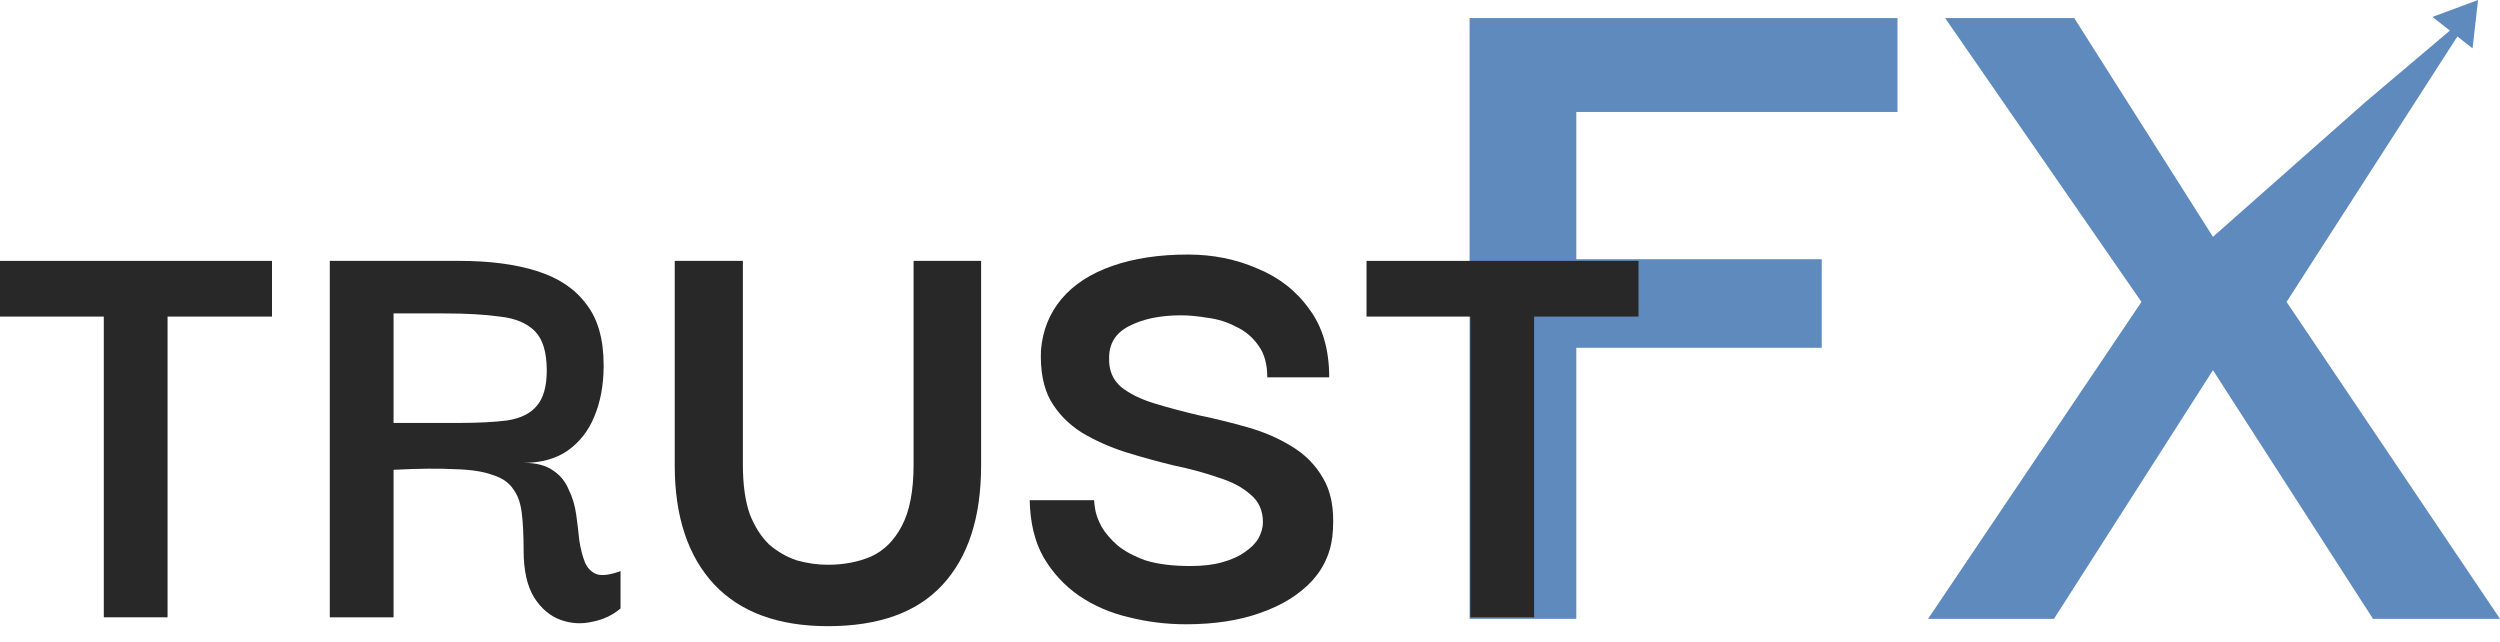
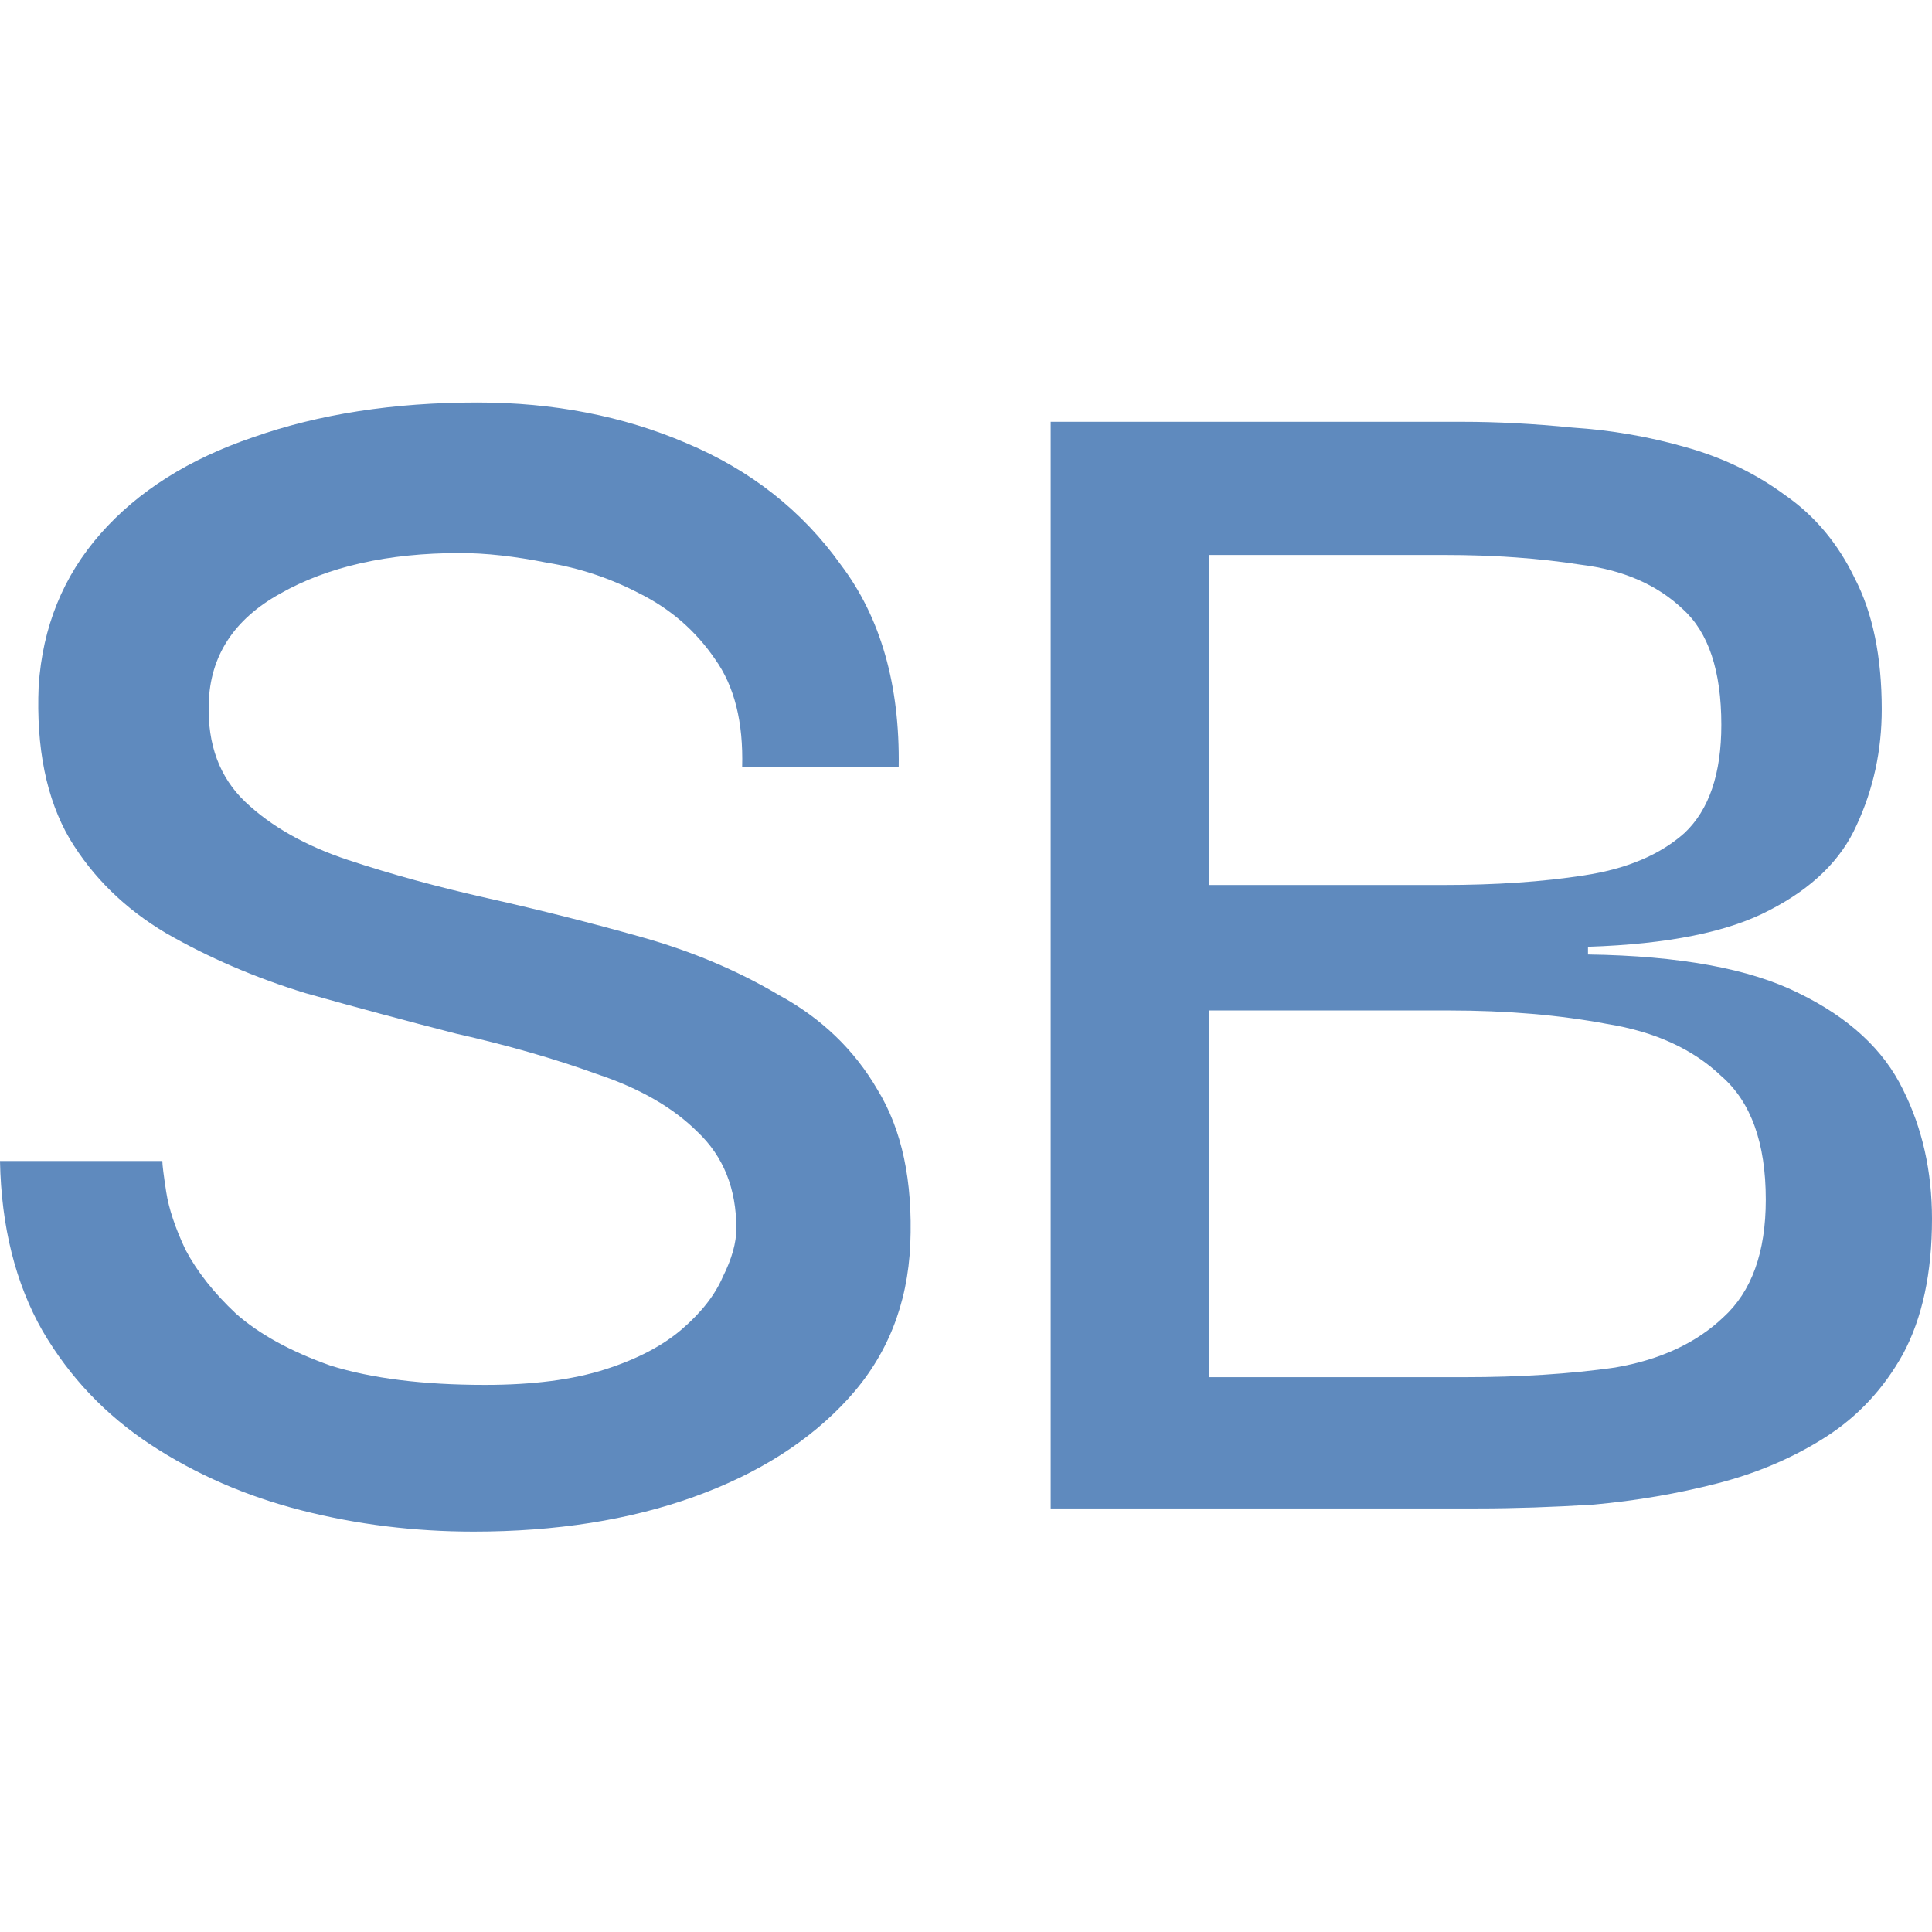
- <svg xmlns="http://www.w3.org/2000/svg" width="148" height="38" viewBox="0 0 148 38" fill="none">
-   <path d="M93.317 36.635H87V1.069H112.332V6.628H93.317V15.346H107.847V20.589H93.317V36.635Z" fill="#5F8ABE" />
-   <path d="M146.375 2.863L145.477 2.159L135.365 17.873L148 36.635H140.482L131.007 21.916L121.595 36.635H114.141L126.774 17.873L115.15 1.069H122.795L131.007 14.02L140 6.069L145.032 1.811L144 1.002L146.702 0L146.375 2.863Z" fill="#5F8ABE" />
-   <path d="M90.819 16.119V36.545H87.043V16.119H90.819ZM80.898 18.742V15.444H97V18.742H80.898Z" fill="#282828" />
-   <path d="M70.213 36.957C69.053 36.957 67.93 36.819 66.844 36.545C65.758 36.295 64.771 35.87 63.883 35.27C63.019 34.671 62.316 33.909 61.773 32.984C61.255 32.06 60.983 30.935 60.959 29.611H64.771C64.771 29.711 64.796 29.911 64.845 30.211C64.895 30.486 65.018 30.81 65.215 31.185C65.438 31.56 65.746 31.922 66.141 32.272C66.56 32.622 67.115 32.922 67.806 33.172C68.522 33.397 69.41 33.509 70.472 33.509C71.212 33.509 71.841 33.434 72.359 33.284C72.902 33.134 73.346 32.934 73.692 32.684C74.062 32.434 74.334 32.16 74.506 31.86C74.679 31.535 74.765 31.223 74.765 30.923C74.765 30.223 74.519 29.674 74.025 29.274C73.556 28.849 72.915 28.512 72.1 28.262C71.311 27.987 70.435 27.75 69.472 27.55C68.534 27.325 67.584 27.062 66.622 26.763C65.684 26.463 64.821 26.076 64.031 25.601C63.241 25.101 62.624 24.464 62.18 23.689C61.761 22.915 61.576 21.928 61.625 20.729C61.724 19.554 62.131 18.542 62.846 17.693C63.562 16.843 64.561 16.194 65.845 15.744C67.128 15.294 68.621 15.069 70.323 15.069C71.804 15.069 73.174 15.344 74.432 15.894C75.715 16.419 76.74 17.218 77.504 18.293C78.294 19.342 78.689 20.691 78.689 22.34H75.024C75.024 21.566 74.852 20.941 74.506 20.466C74.161 19.967 73.717 19.592 73.174 19.342C72.656 19.067 72.1 18.892 71.508 18.817C70.916 18.717 70.385 18.667 69.916 18.667C68.683 18.667 67.658 18.88 66.844 19.304C66.054 19.704 65.66 20.329 65.66 21.178C65.635 21.903 65.869 22.478 66.363 22.902C66.856 23.302 67.51 23.627 68.325 23.877C69.139 24.127 70.027 24.364 70.99 24.589C71.952 24.789 72.915 25.026 73.877 25.301C74.839 25.576 75.703 25.951 76.468 26.425C77.258 26.9 77.875 27.525 78.319 28.299C78.788 29.074 78.985 30.086 78.911 31.335C78.862 32.51 78.454 33.521 77.689 34.371C76.925 35.195 75.9 35.833 74.617 36.282C73.359 36.732 71.891 36.957 70.213 36.957Z" fill="#282828" />
-   <path d="M49.013 37.069C46.077 37.069 43.831 36.245 42.276 34.596C40.722 32.922 39.944 30.573 39.944 27.55V15.444H43.979V27.512C43.979 28.687 44.115 29.661 44.386 30.436C44.682 31.185 45.065 31.785 45.534 32.235C46.027 32.659 46.57 32.972 47.162 33.172C47.779 33.346 48.396 33.434 49.013 33.434C49.951 33.434 50.802 33.272 51.567 32.947C52.332 32.597 52.937 31.997 53.381 31.148C53.85 30.273 54.084 29.061 54.084 27.512V15.444H58.082V27.55C58.082 30.623 57.317 32.984 55.787 34.633C54.282 36.257 52.024 37.069 49.013 37.069Z" fill="#282828" />
-   <path d="M19.523 36.545V15.444H27.186C28.987 15.444 30.517 15.644 31.776 16.044C33.059 16.444 34.033 17.093 34.7 17.993C35.391 18.867 35.736 20.079 35.736 21.628C35.736 22.777 35.551 23.789 35.181 24.664C34.835 25.513 34.305 26.188 33.589 26.688C32.898 27.162 32.035 27.4 30.998 27.4C31.738 27.4 32.318 27.55 32.738 27.85C33.157 28.124 33.466 28.499 33.663 28.974C33.885 29.424 34.033 29.911 34.107 30.436C34.181 30.96 34.243 31.473 34.292 31.972C34.367 32.472 34.478 32.909 34.626 33.284C34.774 33.634 35.008 33.871 35.329 33.996C35.65 34.096 36.119 34.034 36.736 33.809V36.02C36.267 36.42 35.711 36.682 35.07 36.807C34.428 36.957 33.799 36.919 33.182 36.694C32.565 36.47 32.047 36.032 31.627 35.383C31.208 34.708 30.998 33.771 30.998 32.572C30.998 31.697 30.961 30.96 30.887 30.361C30.813 29.761 30.64 29.286 30.369 28.936C30.122 28.562 29.715 28.287 29.147 28.112C28.605 27.912 27.864 27.8 26.927 27.775C25.989 27.725 24.78 27.737 23.299 27.812V36.545H19.523ZM23.299 25.039H27.038C28.271 25.039 29.271 24.989 30.036 24.889C30.825 24.764 31.405 24.477 31.776 24.027C32.17 23.577 32.368 22.877 32.368 21.928C32.368 20.854 32.133 20.079 31.664 19.604C31.196 19.13 30.505 18.842 29.592 18.742C28.703 18.617 27.605 18.555 26.297 18.555H23.299V25.039Z" fill="#282828" />
-   <path d="M9.92 16.119V36.545H6.145V16.119H9.92ZM0 18.742V15.444H16.102V18.742H0Z" fill="#282828" />
+ <svg xmlns="http://www.w3.org/2000/svg" width="600" height="600" viewBox="0 0 600 600" fill="none">
+   <path d="M326.302 468.457V130.994H454.148C464.952 130.994 476.356 131.594 488.36 132.793C500.364 133.592 511.969 135.59 523.173 138.787C534.777 141.983 545.18 146.978 554.384 153.772C563.587 160.165 570.79 168.757 575.991 179.546C581.593 190.335 584.394 203.921 584.394 220.305C584.394 233.092 581.793 245.08 576.592 256.269C571.79 267.058 562.787 275.849 549.582 282.643C536.777 289.436 517.971 293.232 493.162 294.031V296.429C521.572 296.829 543.38 300.824 558.585 308.417C574.191 316.009 584.995 325.999 590.997 338.387C596.999 350.375 600 363.762 600 378.547C600 395.33 596.999 409.316 590.997 420.505C584.995 431.294 576.992 439.885 566.988 446.279C556.985 452.673 545.781 457.468 533.376 460.665C520.972 463.861 508.167 466.059 494.963 467.258C482.158 468.057 470.154 468.457 458.95 468.457H326.302ZM375.52 427.698H454.748C471.954 427.698 487.56 426.699 501.565 424.701C515.57 422.303 526.774 417.108 535.177 409.116C543.98 401.124 548.381 388.936 548.381 372.553C548.381 354.97 543.78 342.183 534.577 334.191C525.773 325.8 513.969 320.405 499.164 318.007C484.359 315.21 467.953 313.811 449.946 313.811H375.52V427.698ZM375.52 274.85H448.146C464.552 274.85 479.157 273.851 491.961 271.853C505.166 269.855 515.57 265.46 523.173 258.667C530.775 251.474 534.577 240.285 534.577 225.1C534.577 208.317 530.575 196.329 522.572 189.136C514.569 181.544 503.966 176.948 490.761 175.35C477.956 173.352 463.951 172.353 448.746 172.353H375.52V274.85Z" fill="#5F8ABE" />
+   <path d="M147.052 475.649C128.646 475.649 110.84 473.451 93.633 469.056C76.427 464.66 60.822 457.867 46.817 448.676C32.812 439.485 21.608 427.697 13.205 413.312C4.802 398.526 0.4 380.944 0 360.564H50.418C50.418 361.763 50.818 364.96 51.618 370.155C52.419 375.35 54.419 381.344 57.62 388.137C61.222 394.93 66.424 401.523 73.226 407.917C80.429 414.311 90.232 419.705 102.637 424.101C115.441 428.097 131.447 430.095 150.654 430.095C165.459 430.095 177.863 428.496 187.867 425.3C197.871 422.103 205.873 417.907 211.876 412.712C217.878 407.517 222.079 402.123 224.48 396.528C227.281 390.934 228.682 385.939 228.682 381.543C228.682 369.156 224.68 359.166 216.677 351.573C209.075 343.981 198.671 337.987 185.466 333.591C172.261 328.796 157.656 324.6 141.65 321.004C126.045 317.008 110.439 312.812 94.834 308.417C79.228 303.621 64.823 297.427 51.618 289.835C38.814 282.243 28.81 272.452 21.608 260.464C14.405 248.077 11.204 232.293 12.004 213.112C13.205 194.73 19.607 178.946 31.211 165.759C42.815 152.572 58.621 142.582 78.628 135.789C99.035 128.596 122.244 125 148.253 125C171.861 125 193.469 129.196 213.076 137.587C233.083 145.979 249.089 158.566 261.093 175.35C273.498 191.733 279.5 212.712 279.1 238.287H230.482C230.882 224.301 228.081 213.112 222.079 204.72C216.077 195.929 208.274 189.136 198.671 184.341C189.468 179.545 179.864 176.349 169.861 174.75C159.857 172.752 150.854 171.753 142.851 171.753C120.443 171.753 101.836 175.949 87.031 184.341C72.626 192.333 65.223 203.721 64.823 218.506C64.423 231.294 68.224 241.483 76.227 249.076C84.23 256.668 94.834 262.662 108.039 267.058C121.243 271.453 135.848 275.45 151.854 279.046C167.86 282.642 183.665 286.638 199.271 291.034C214.877 295.429 229.082 301.423 241.886 309.016C255.091 316.209 265.295 325.999 272.497 338.387C280.1 350.774 283.501 366.758 282.701 386.339C281.901 405.12 275.498 421.104 263.494 434.291C251.49 447.477 235.484 457.667 215.477 464.86C195.47 472.053 172.662 475.649 147.052 475.649Z" fill="#5F8ABE" />
</svg>
